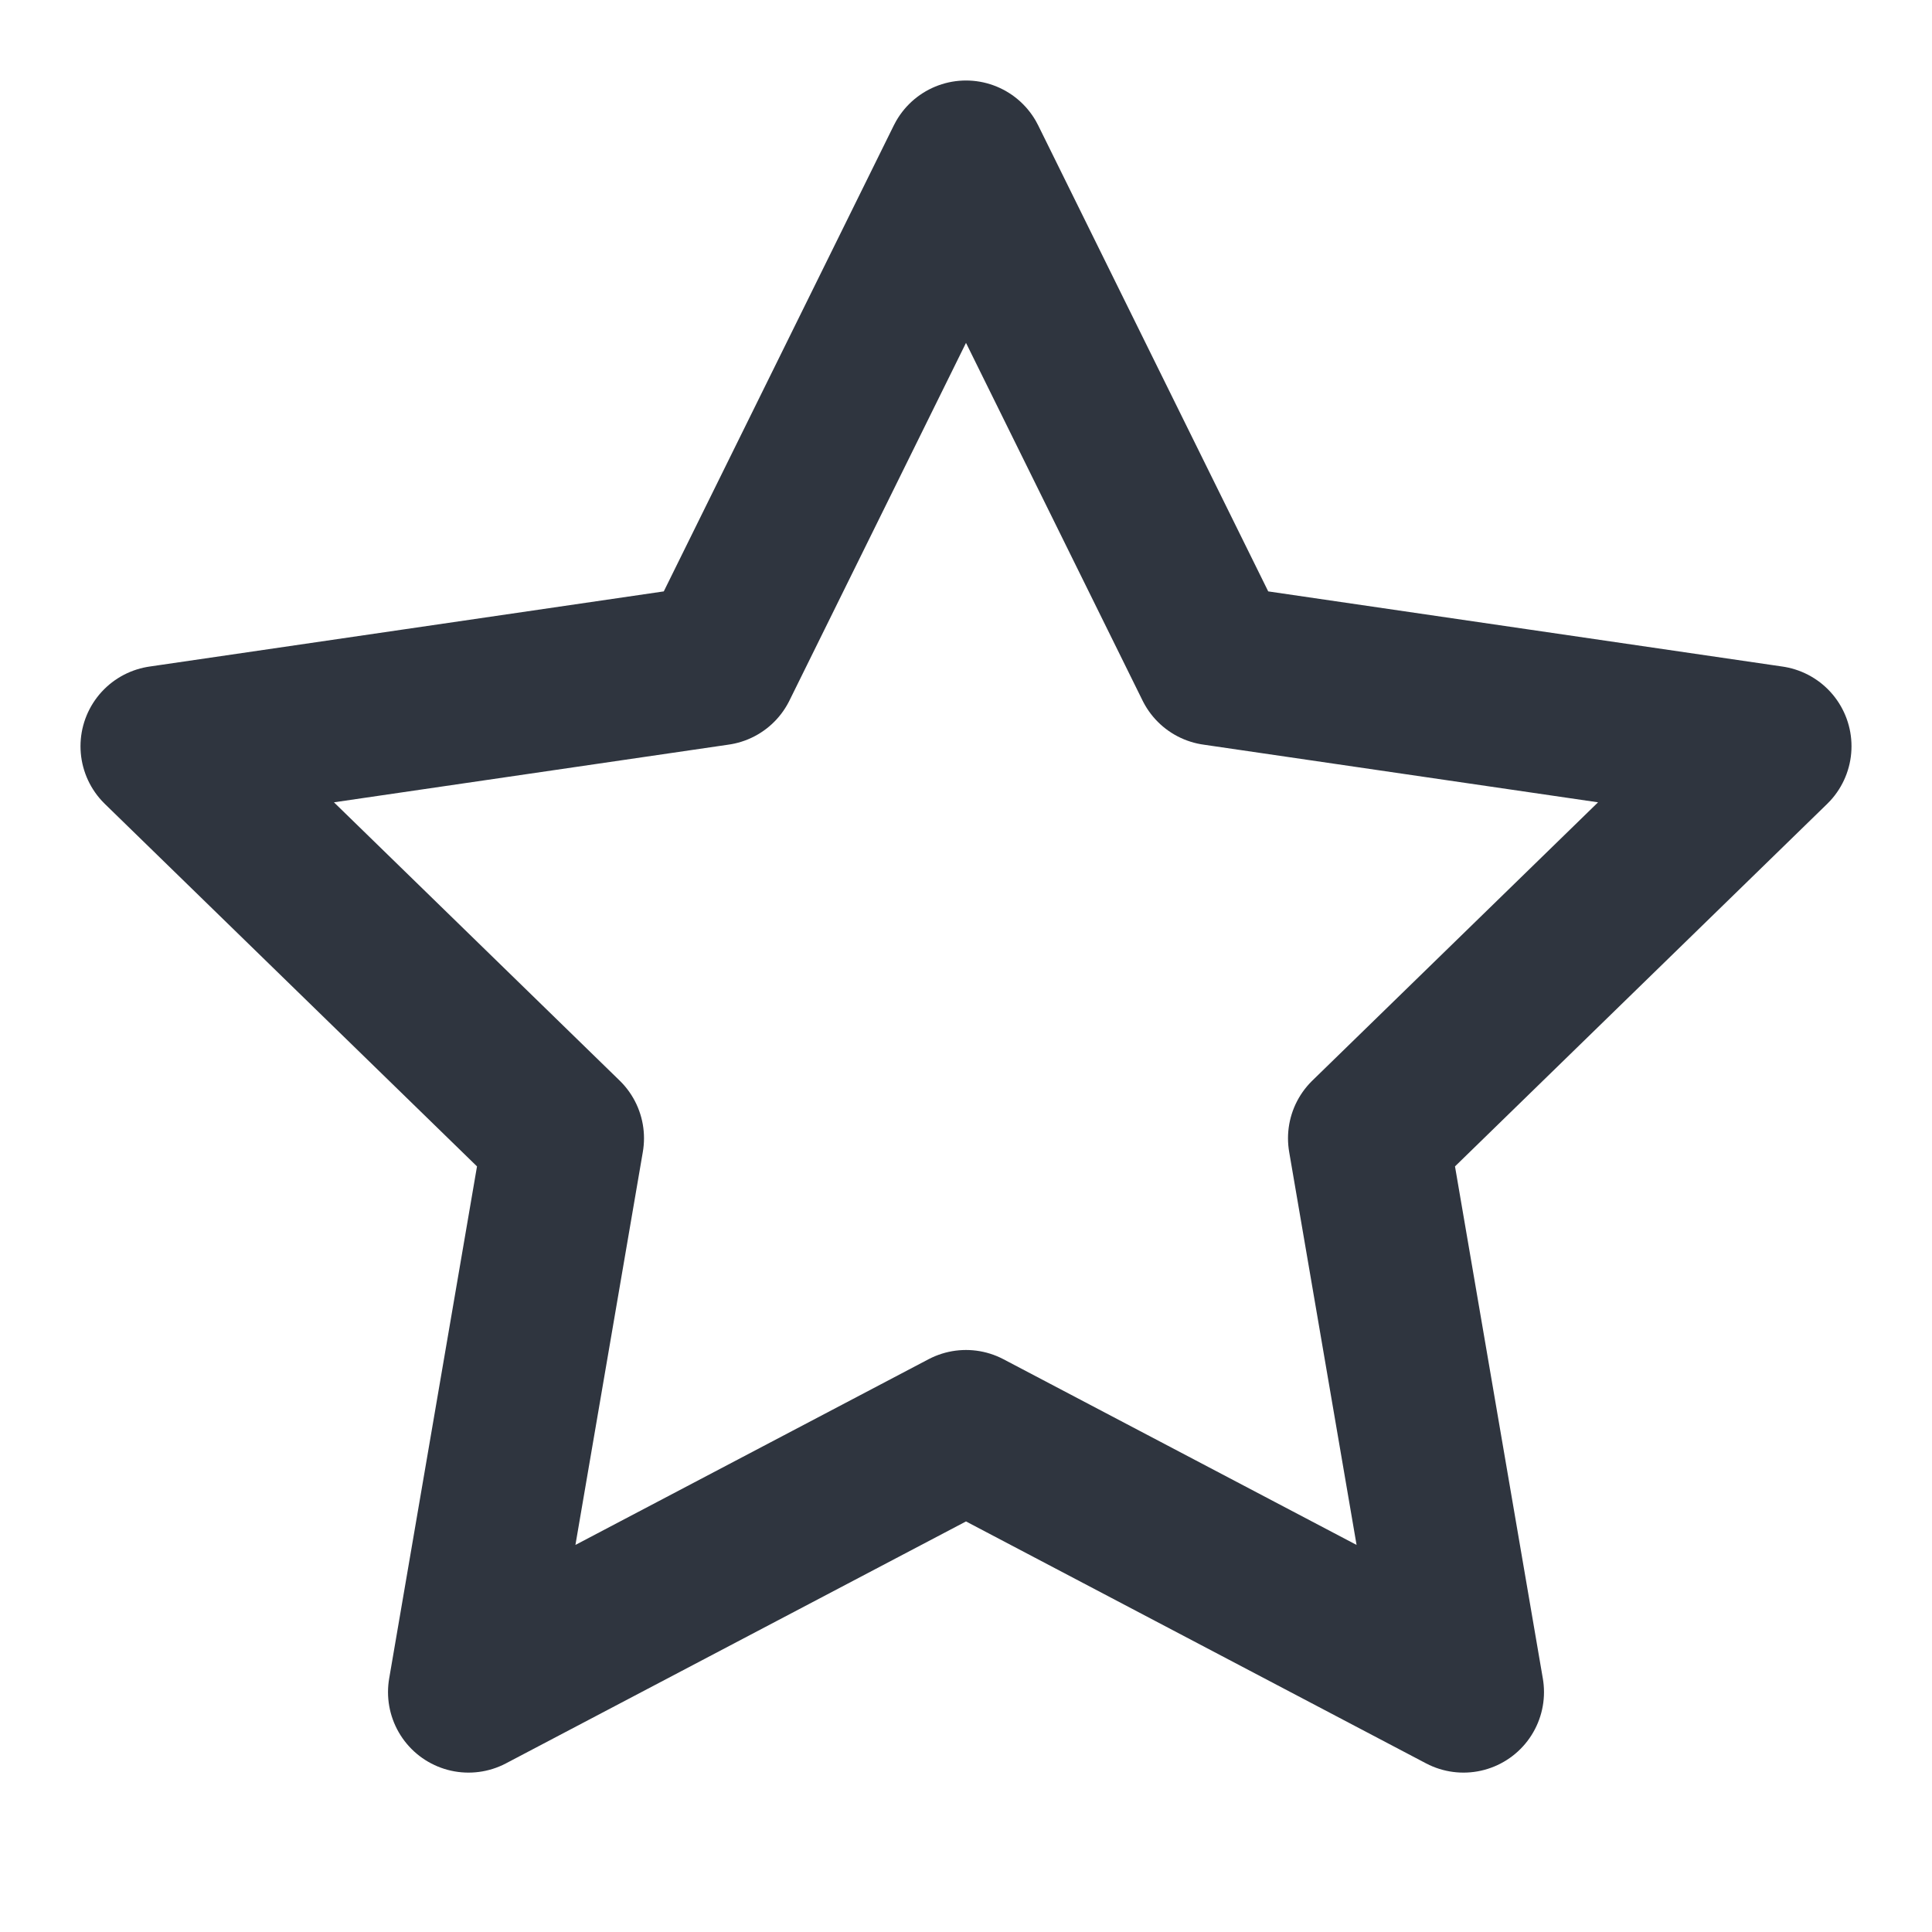
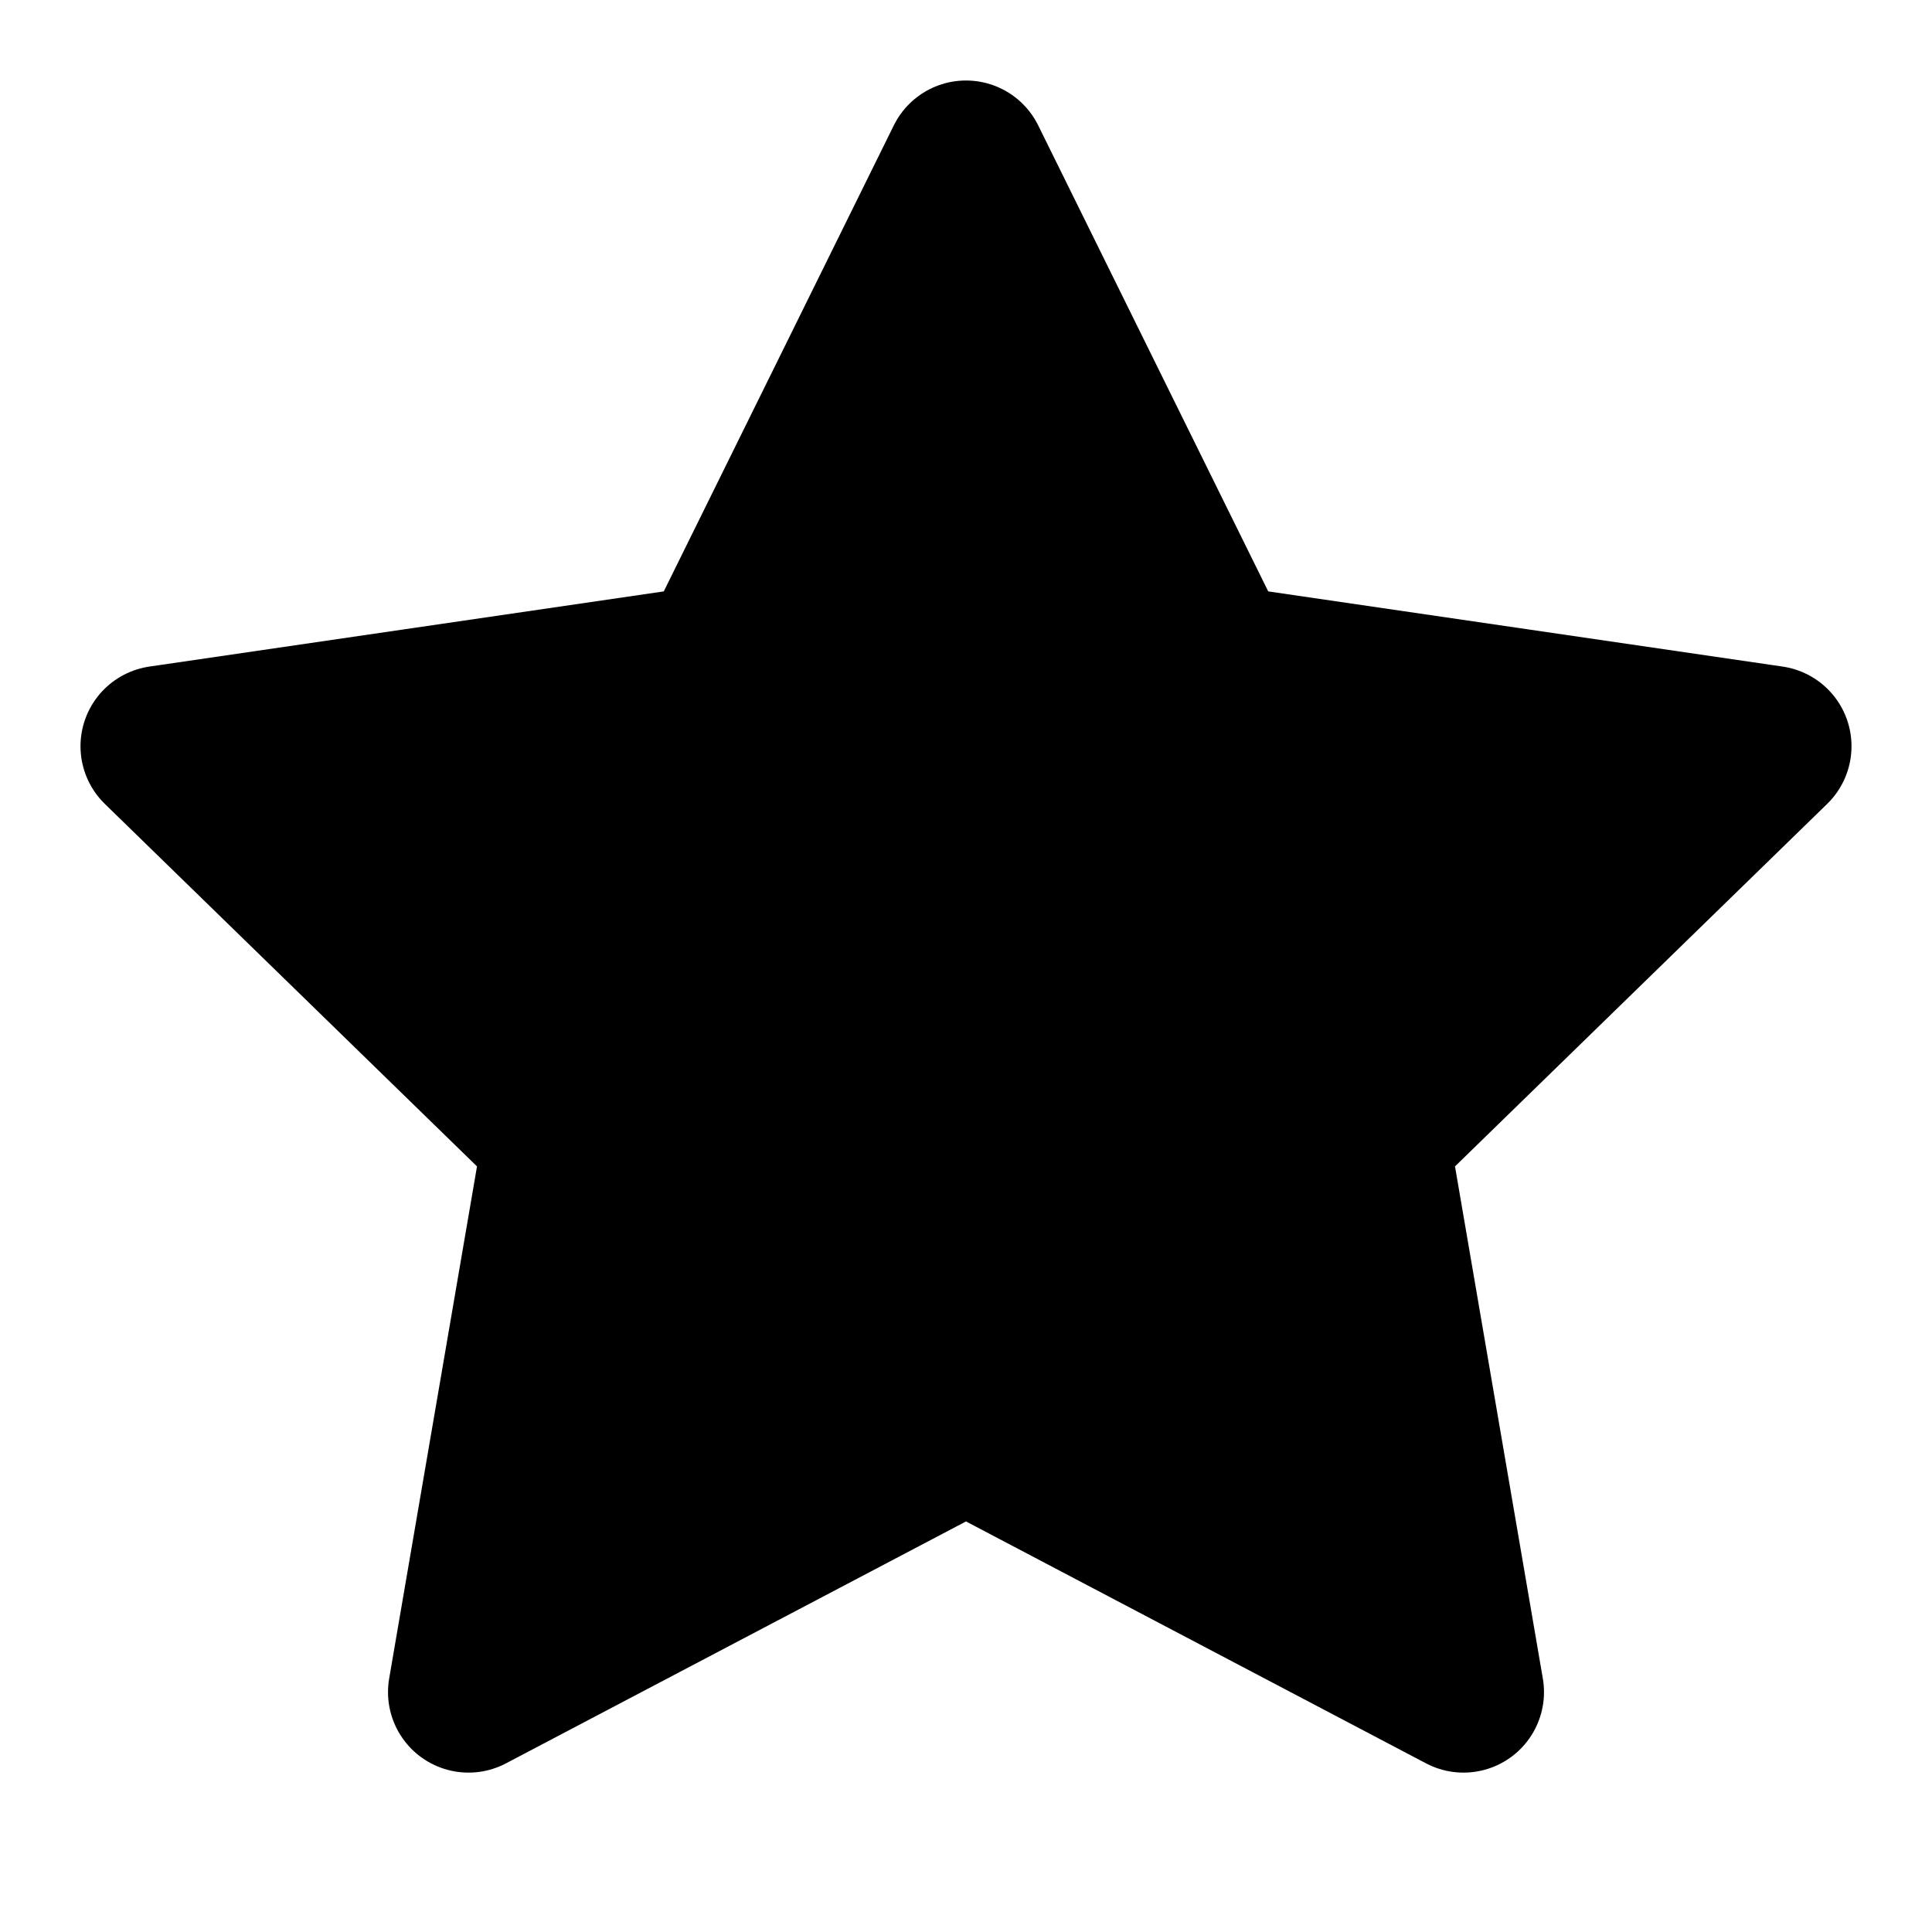
- <svg xmlns="http://www.w3.org/2000/svg" width="24" height="24" viewBox="0 0 24 24" fill="none">
-   <path d="M12 2L15.09 8.26L22 9.27L17 14.14L18.18 21.02L12 17.77L5.82 21.02L7 14.14L2 9.27L8.91 8.26L12 2Z" stroke="#2F353F" stroke-width="2" stroke-linecap="round" stroke-linejoin="round" />
+ <svg xmlns="http://www.w3.org/2000/svg" width="24" height="24" viewBox="0 0 24 24" fill="currentColor">
+   <path d="M12 2L15.09 8.26L22 9.27L17 14.14L18.18 21.02L12 17.77L5.82 21.02L7 14.14L2 9.27L8.91 8.26L12 2Z" stroke="currentColor" stroke-width="2" stroke-linecap="round" stroke-linejoin="round" />
</svg>
